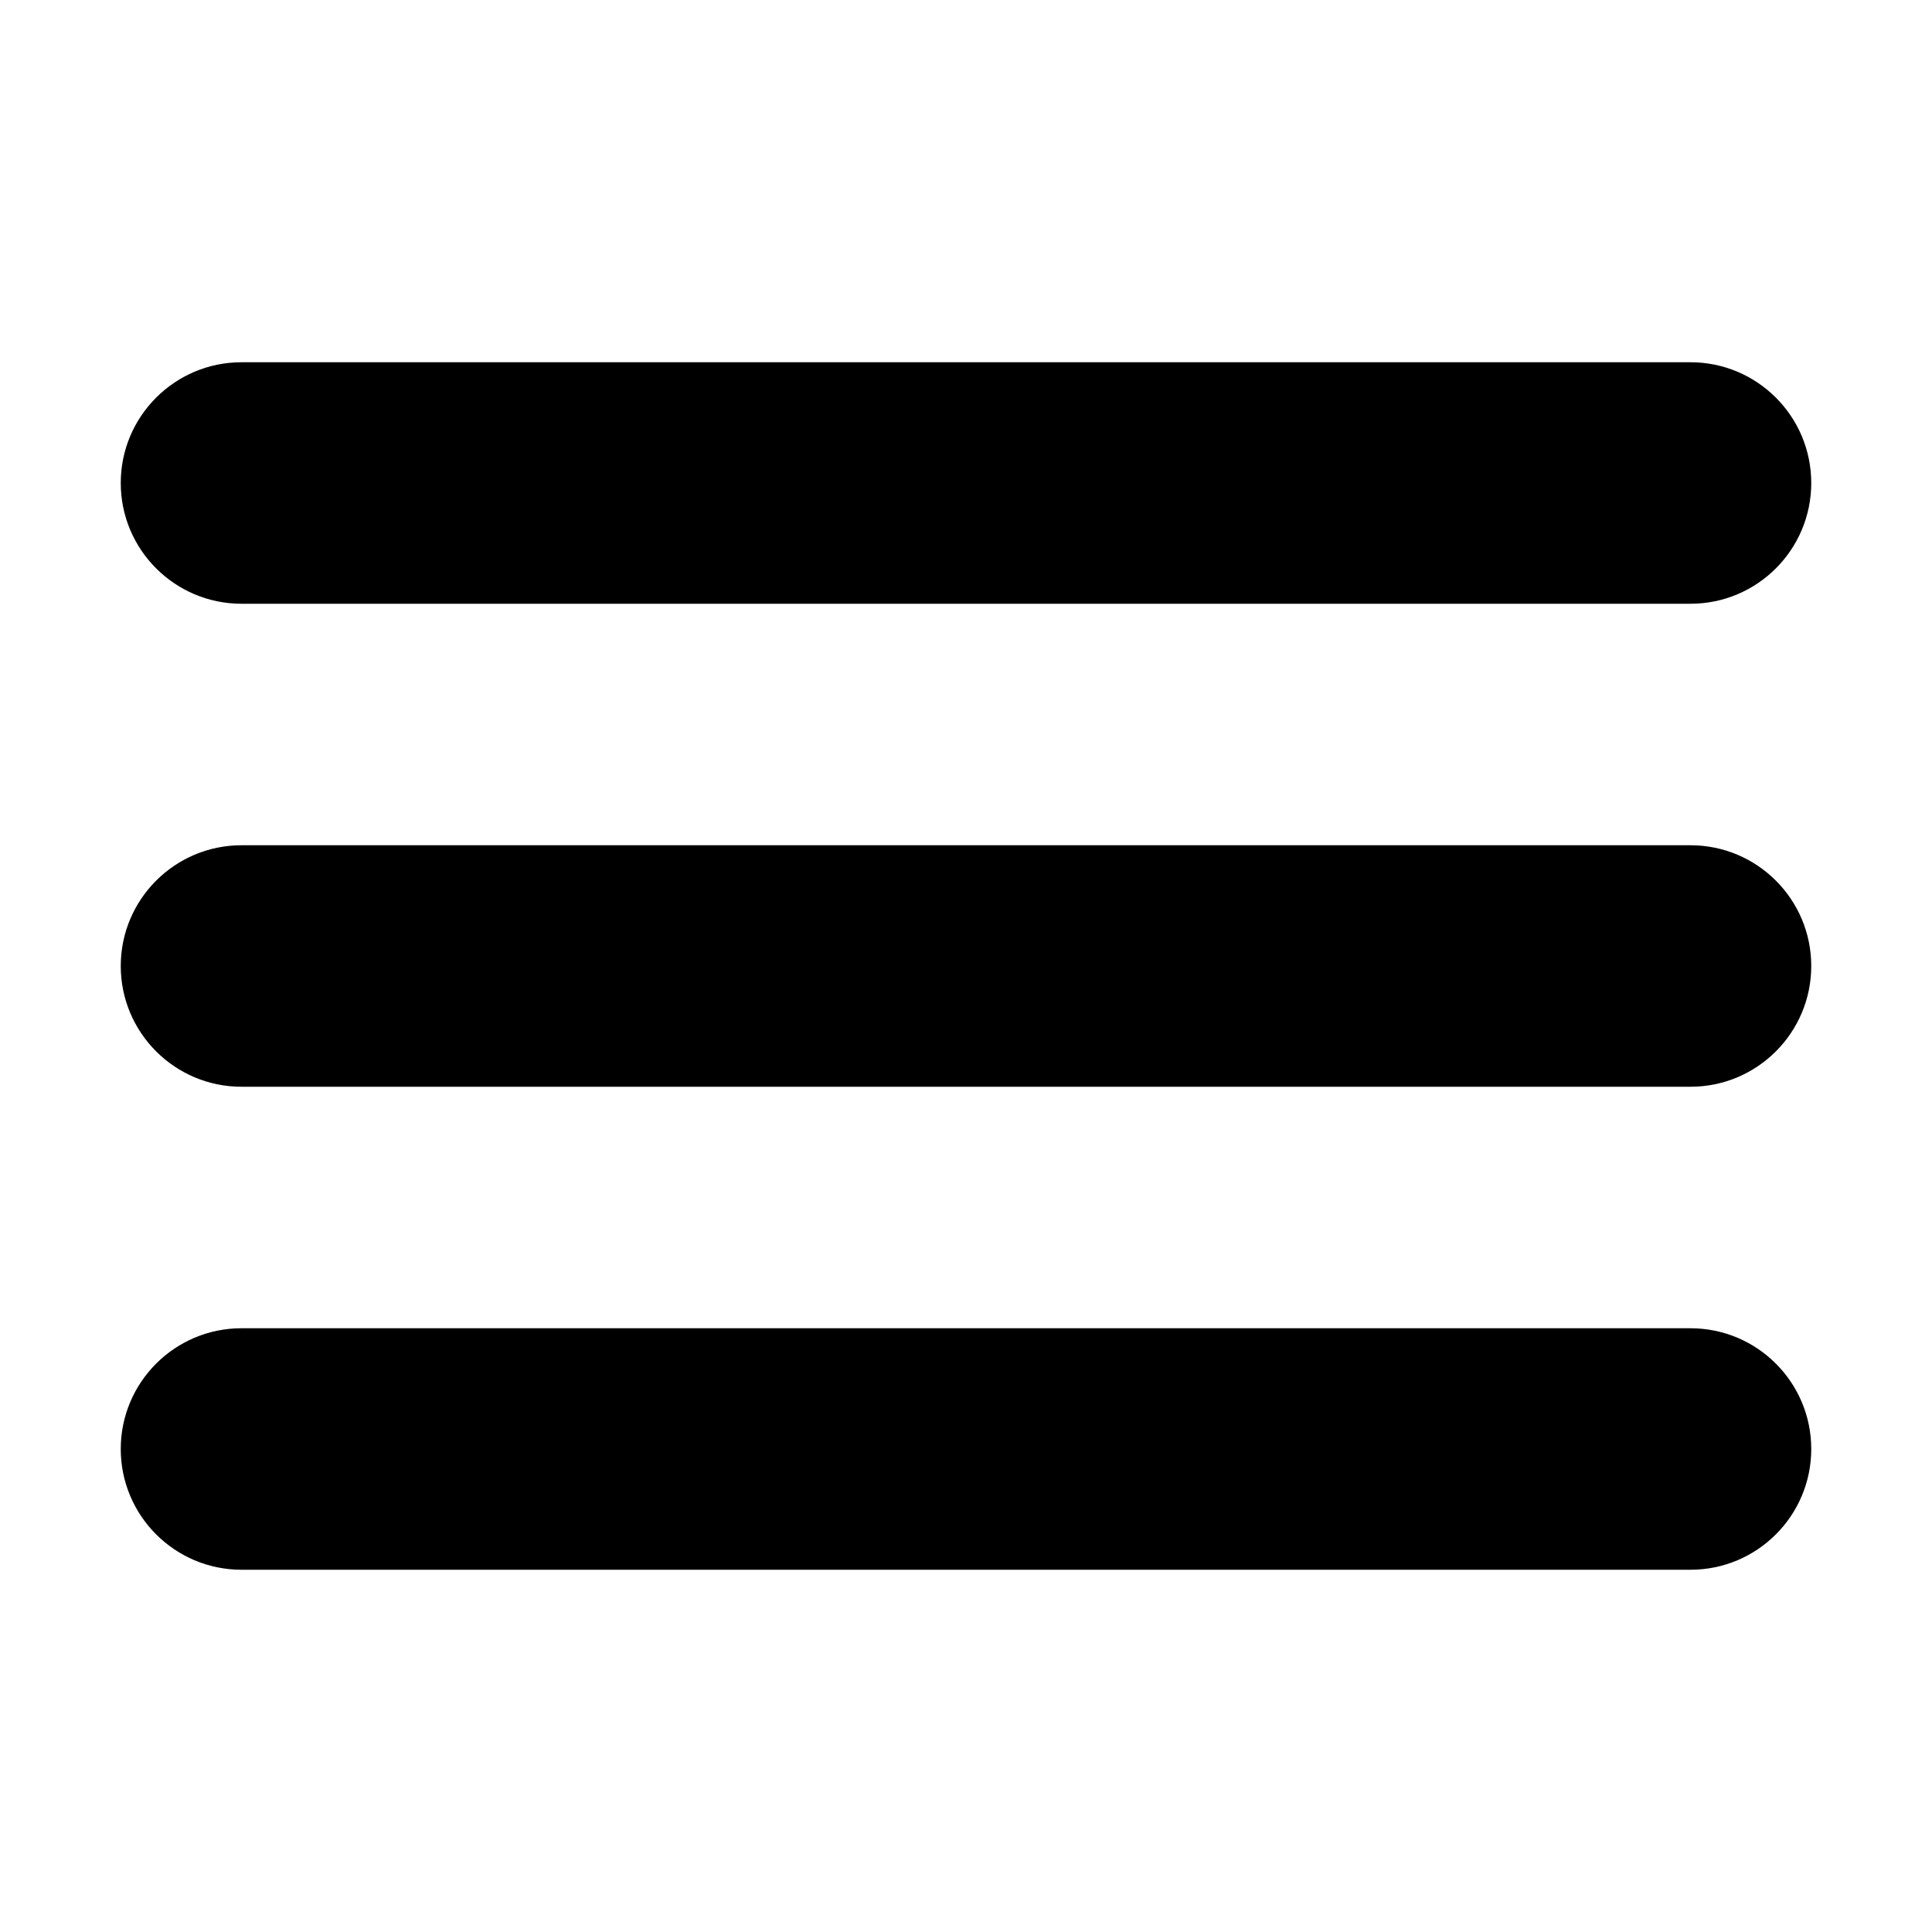
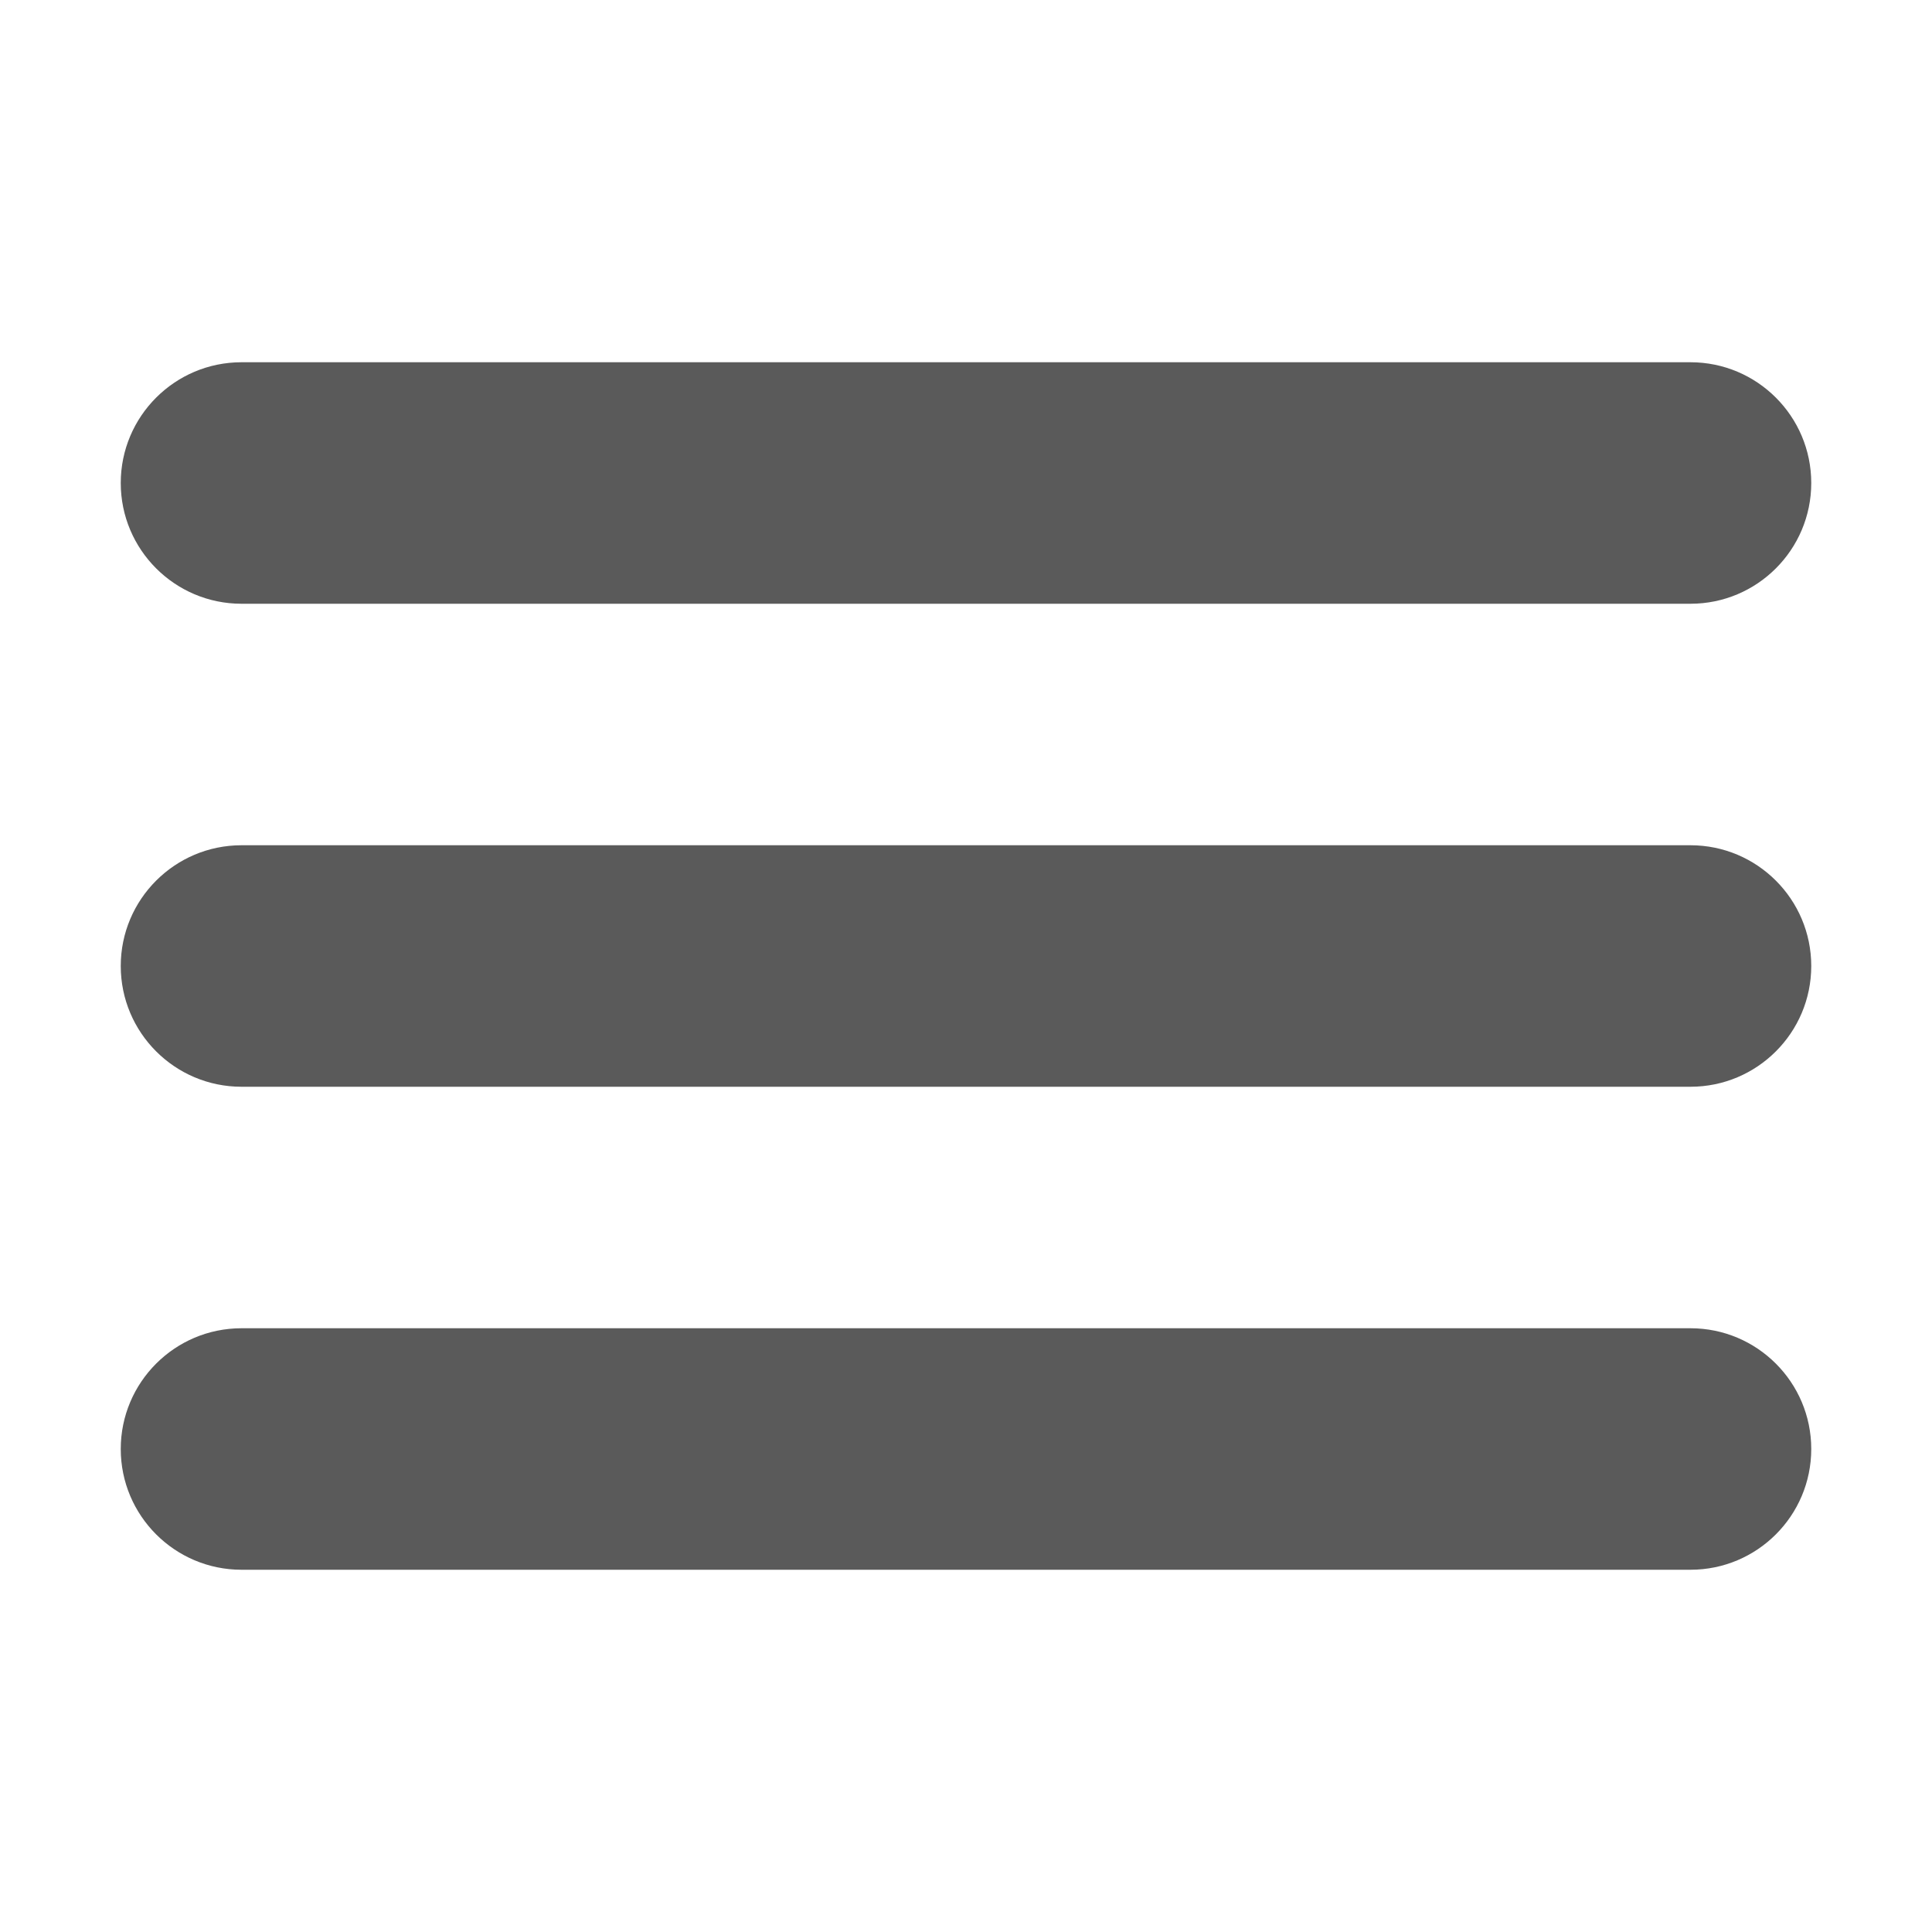
<svg xmlns="http://www.w3.org/2000/svg" height="32px" id="Layer_1" style="enable-background:new 0 0 32 32;" version="1.1" viewBox="0 0 32 32" width="32px" xml:space="preserve">
-   <path d="M4,10h24c1.104,0,2-0.896,2-2s-0.896-2-2-2H4C2.896,6,2,6.896,2,8S2.896,10,4,10z M28,14H4c-1.104,0-2,0.896-2,2  s0.896,2,2,2h24c1.104,0,2-0.896,2-2S29.104,14,28,14z M28,22H4c-1.104,0-2,0.896-2,2s0.896,2,2,2h24c1.104,0,2-0.896,2-2  S29.104,22,28,22z" />
+   <path d="M4,10h24c1.104,0,2-0.896,2-2s-0.896-2-2-2H4C2.896,6,2,6.896,2,8S2.896,10,4,10z M28,14H4c-1.104,0-2,0.896-2,2  s0.896,2,2,2h24c1.104,0,2-0.896,2-2S29.104,14,28,14z M28,22H4c-1.104,0-2,0.896-2,2s0.896,2,2,2h24c1.104,0,2-0.896,2-2  S29.104,22,28,22z" fill="#5A5A5A" />
</svg>
